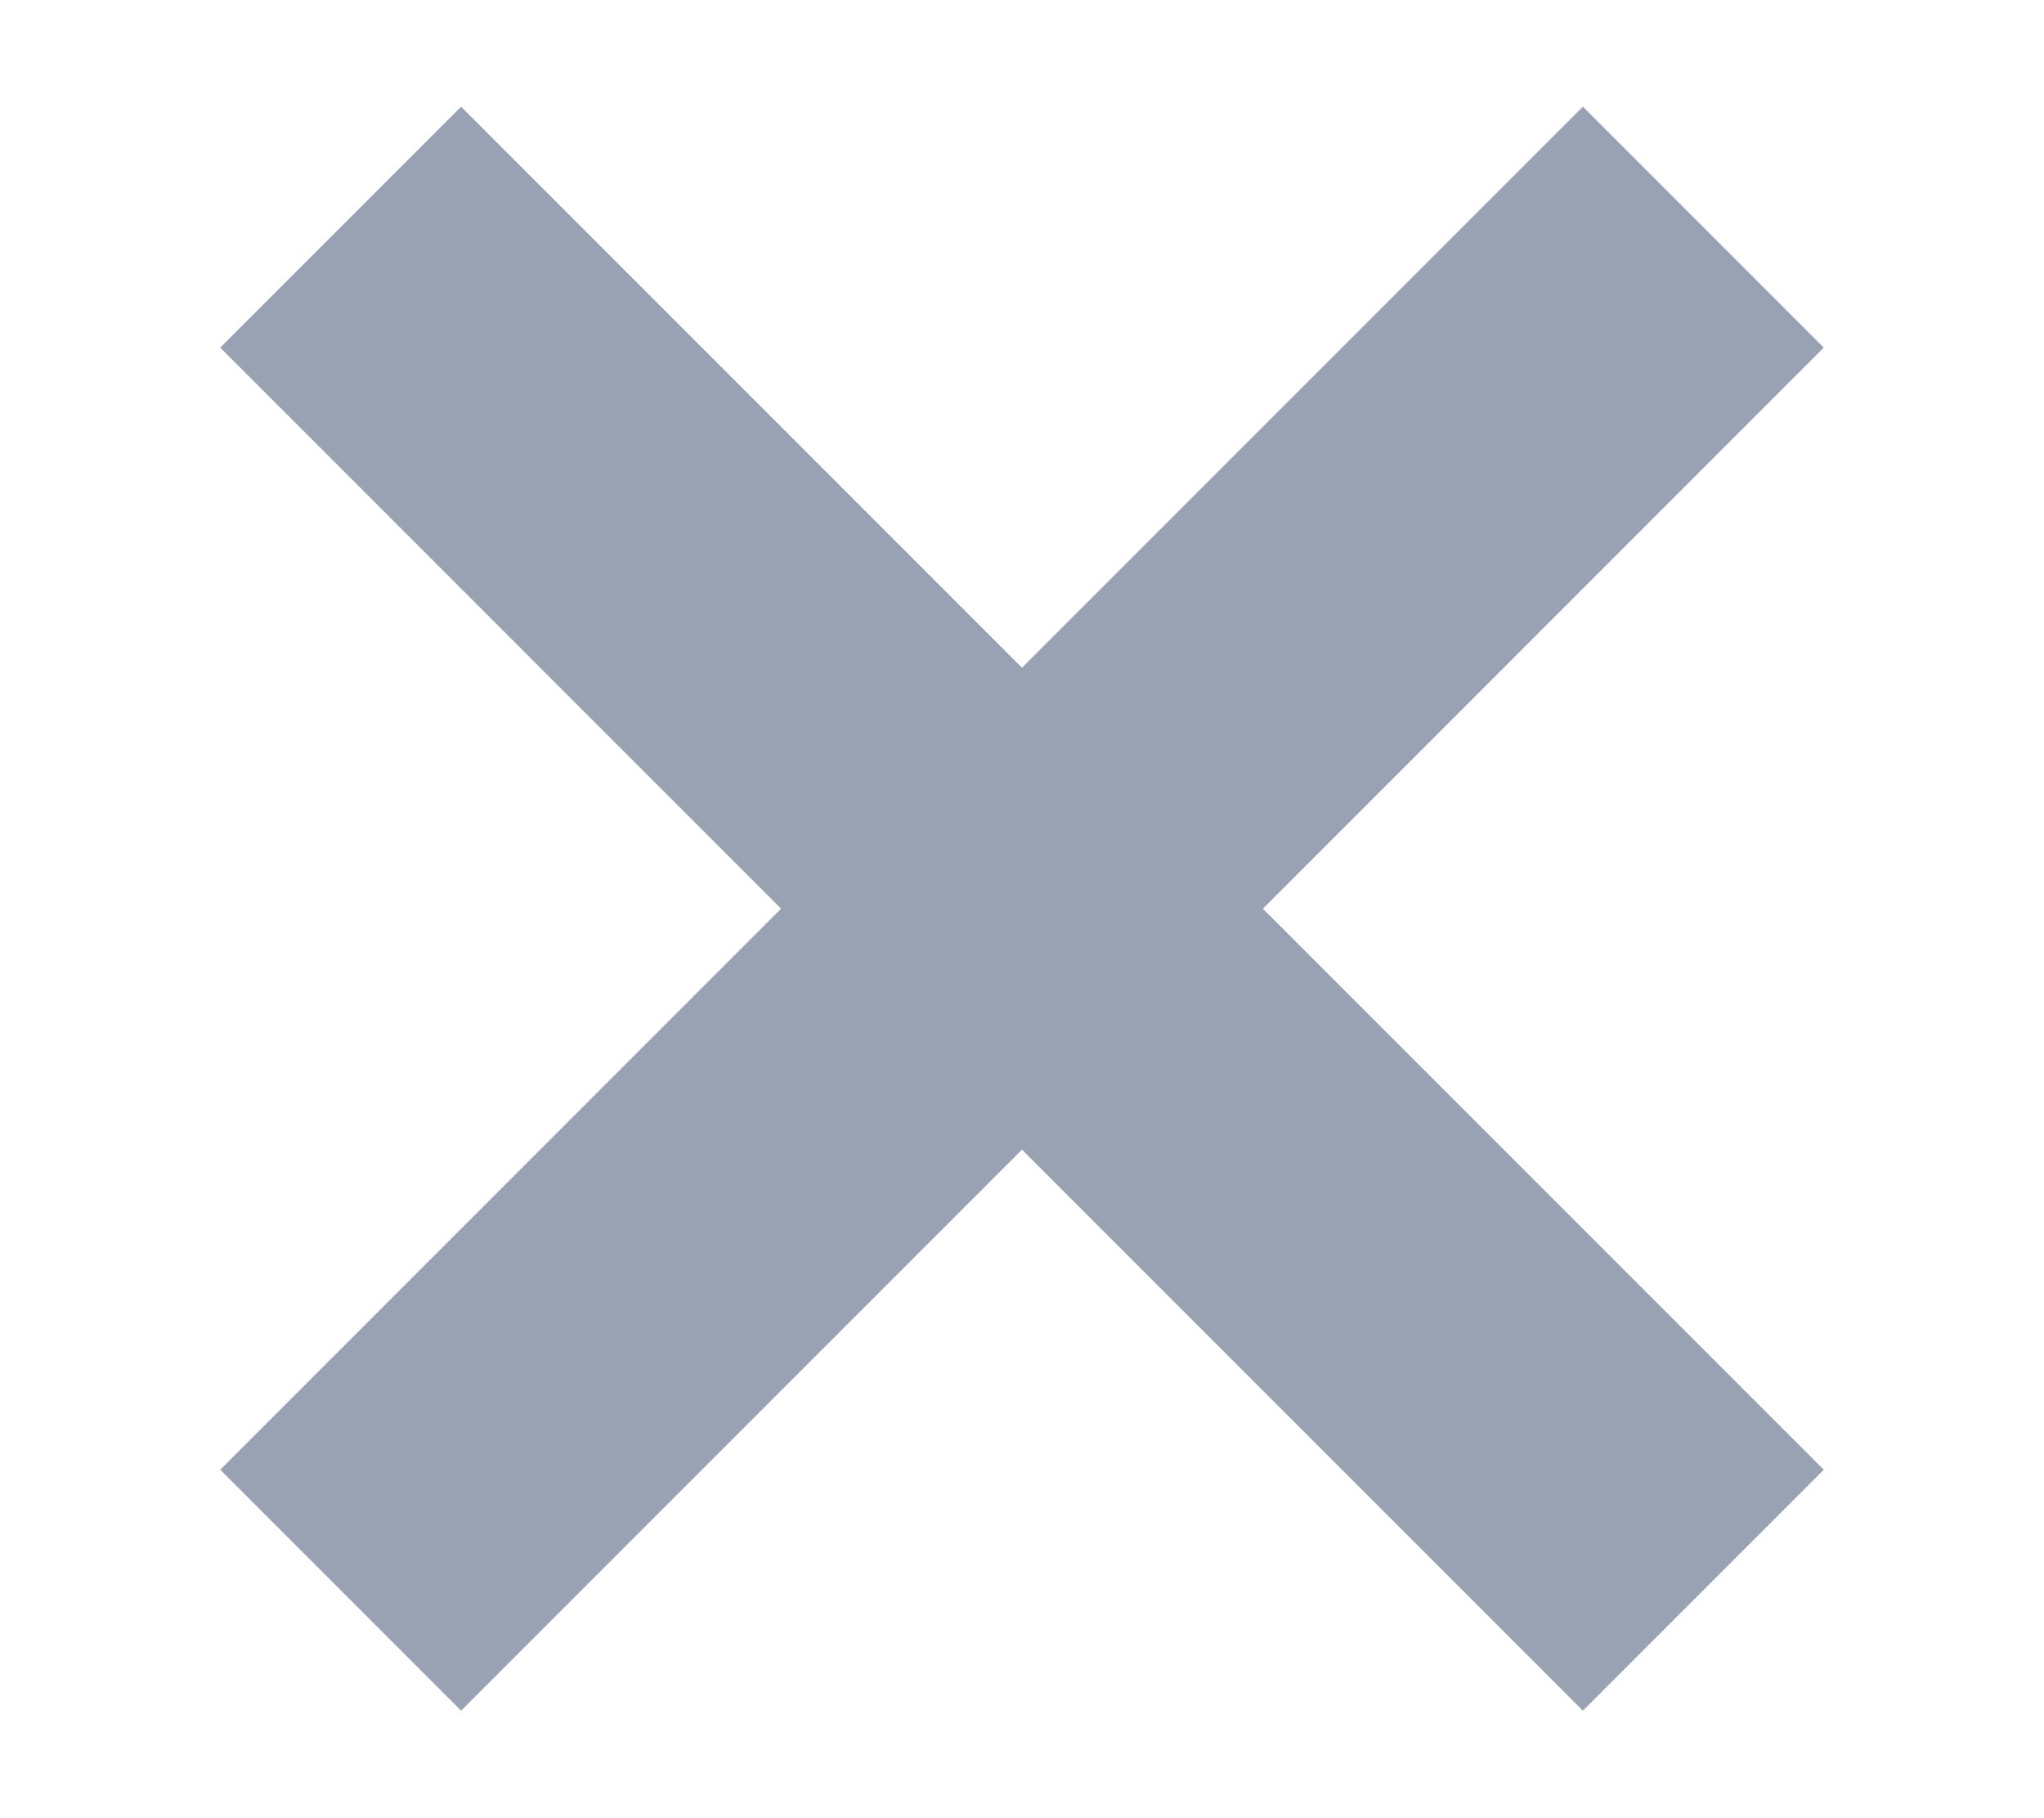
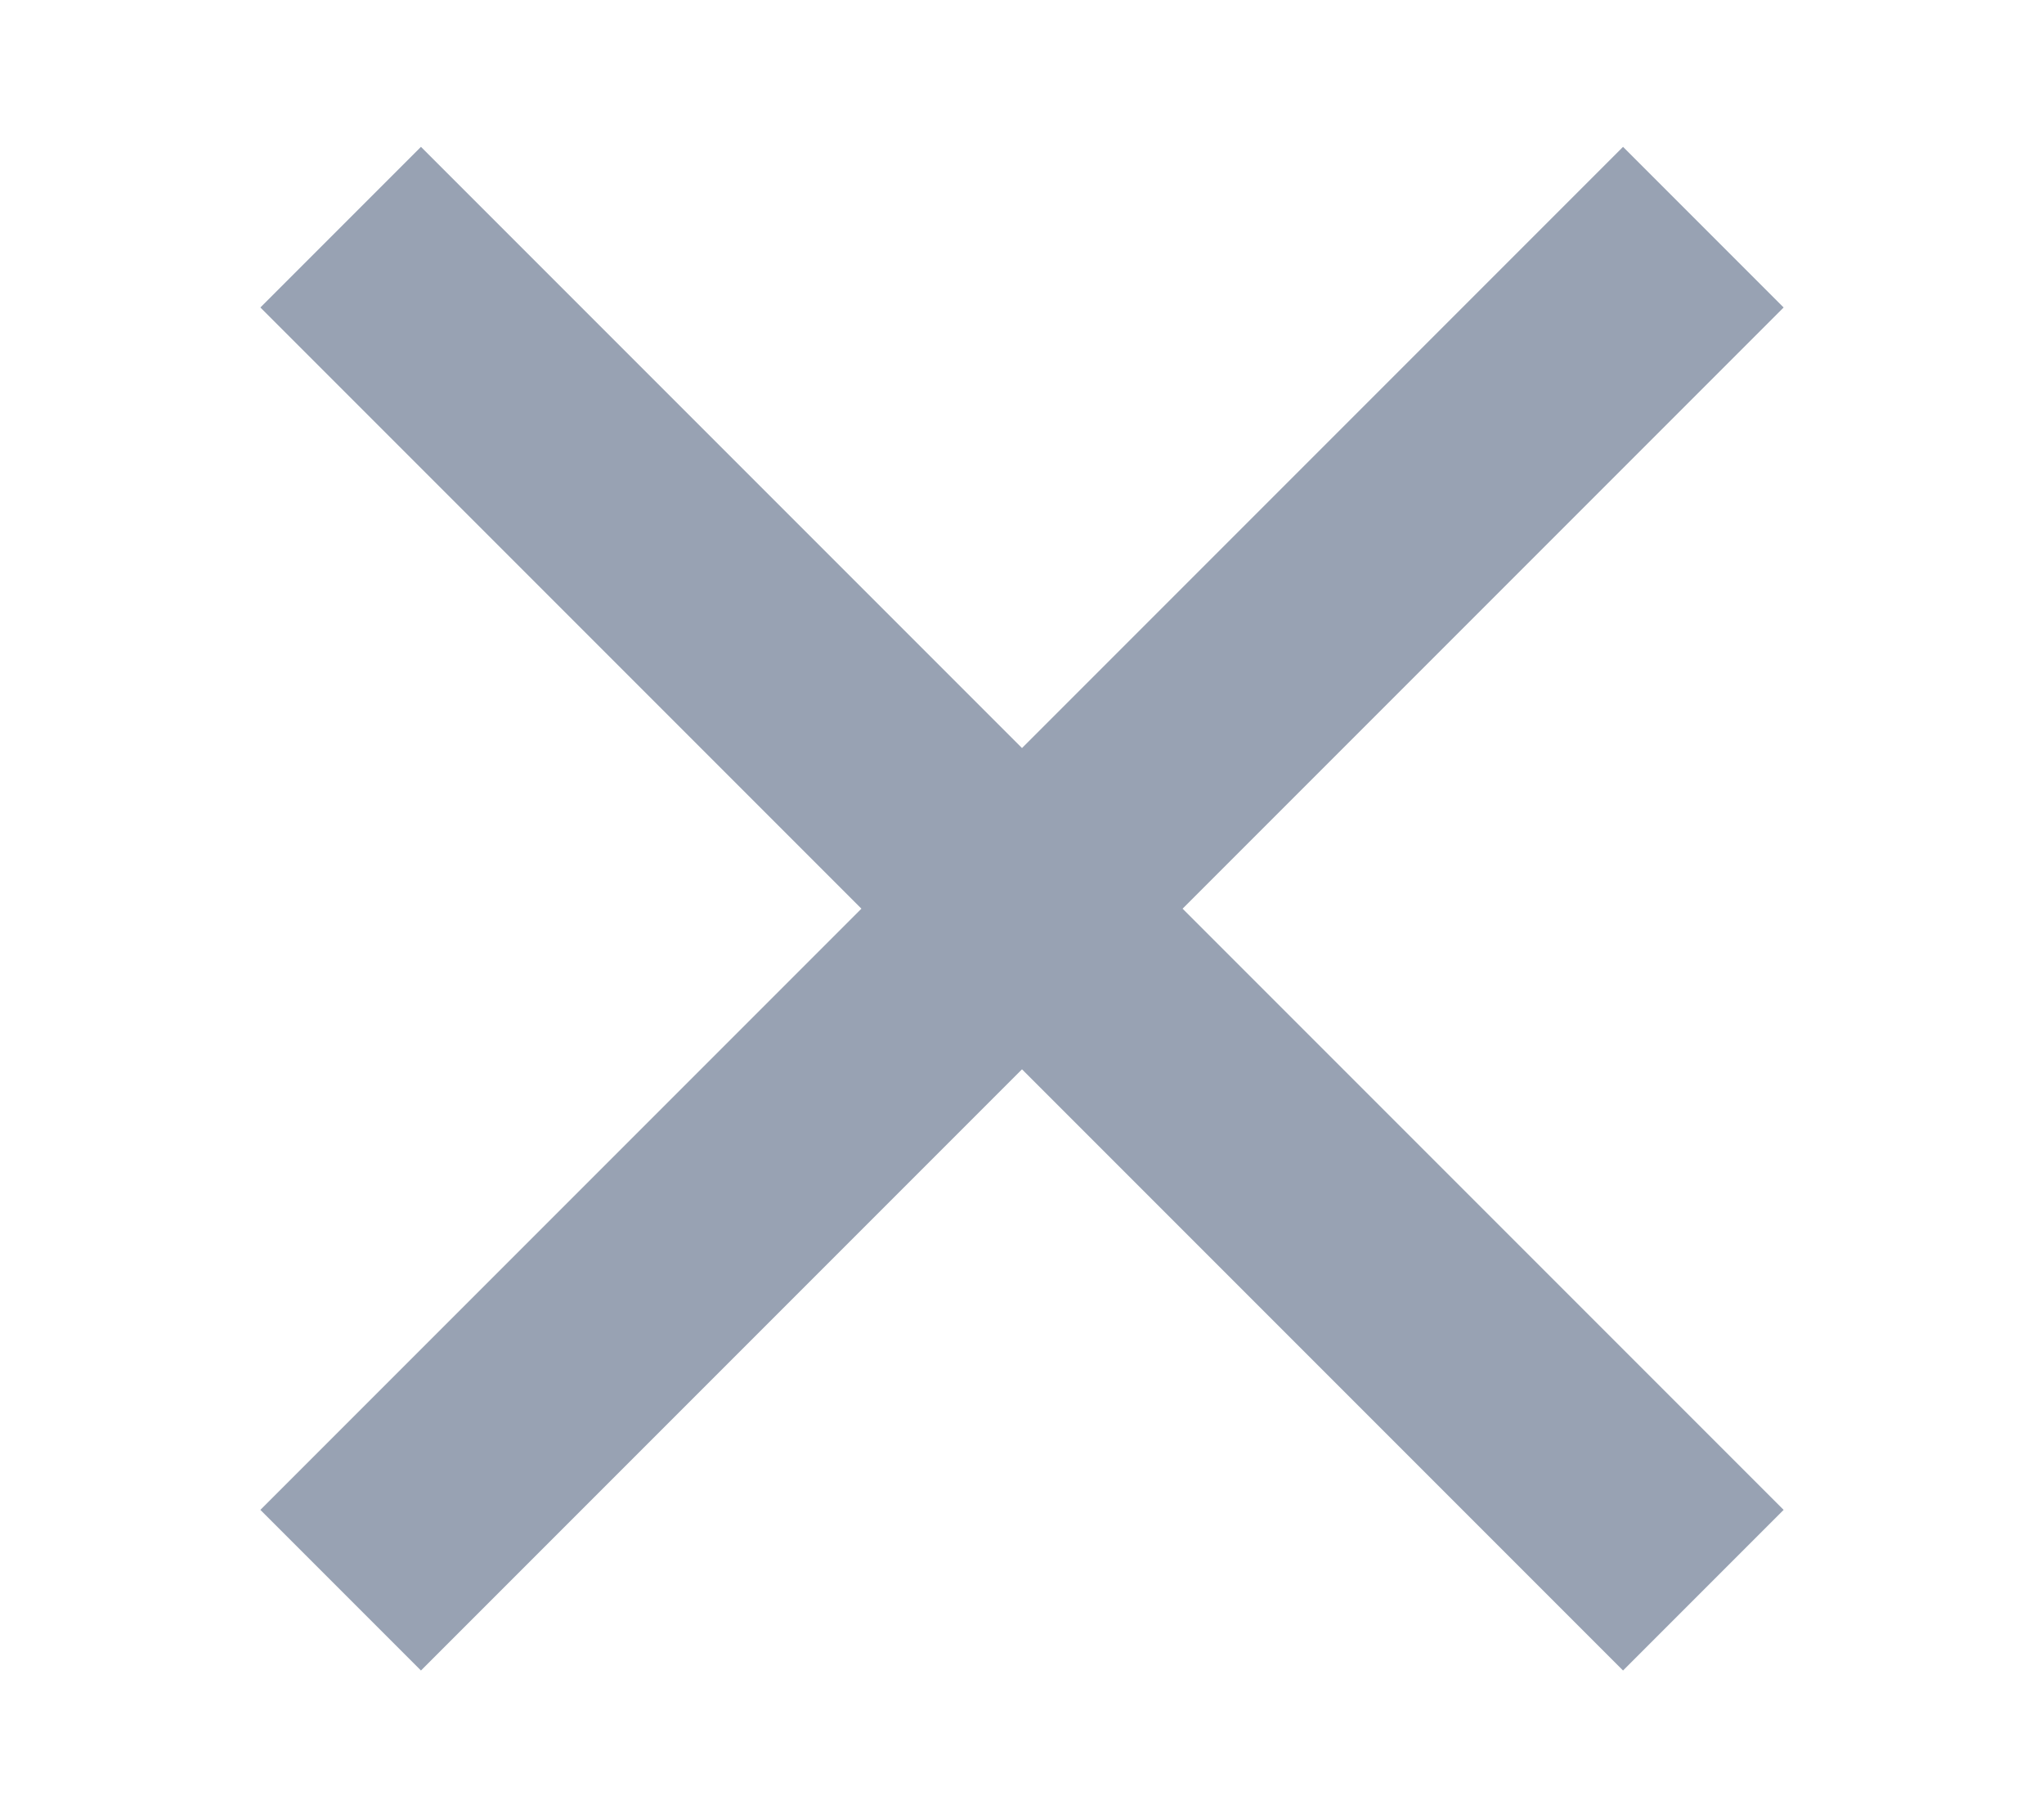
<svg xmlns="http://www.w3.org/2000/svg" width="9" height="8" viewBox="0 0 9 8" fill="none">
-   <path d="M7.5 1L1.5 7M1.5 1L7.5 7" stroke="#98A2B3" stroke-width="1.5" strokeLinecap="round" strokeLinejoin="round" />
+   <path d="M7.5 1L1.5 7M1.5 1L7.5 7" stroke="#98A2B3" strokeWidth="1.5" strokeLinecap="round" strokeLinejoin="round" />
</svg>
